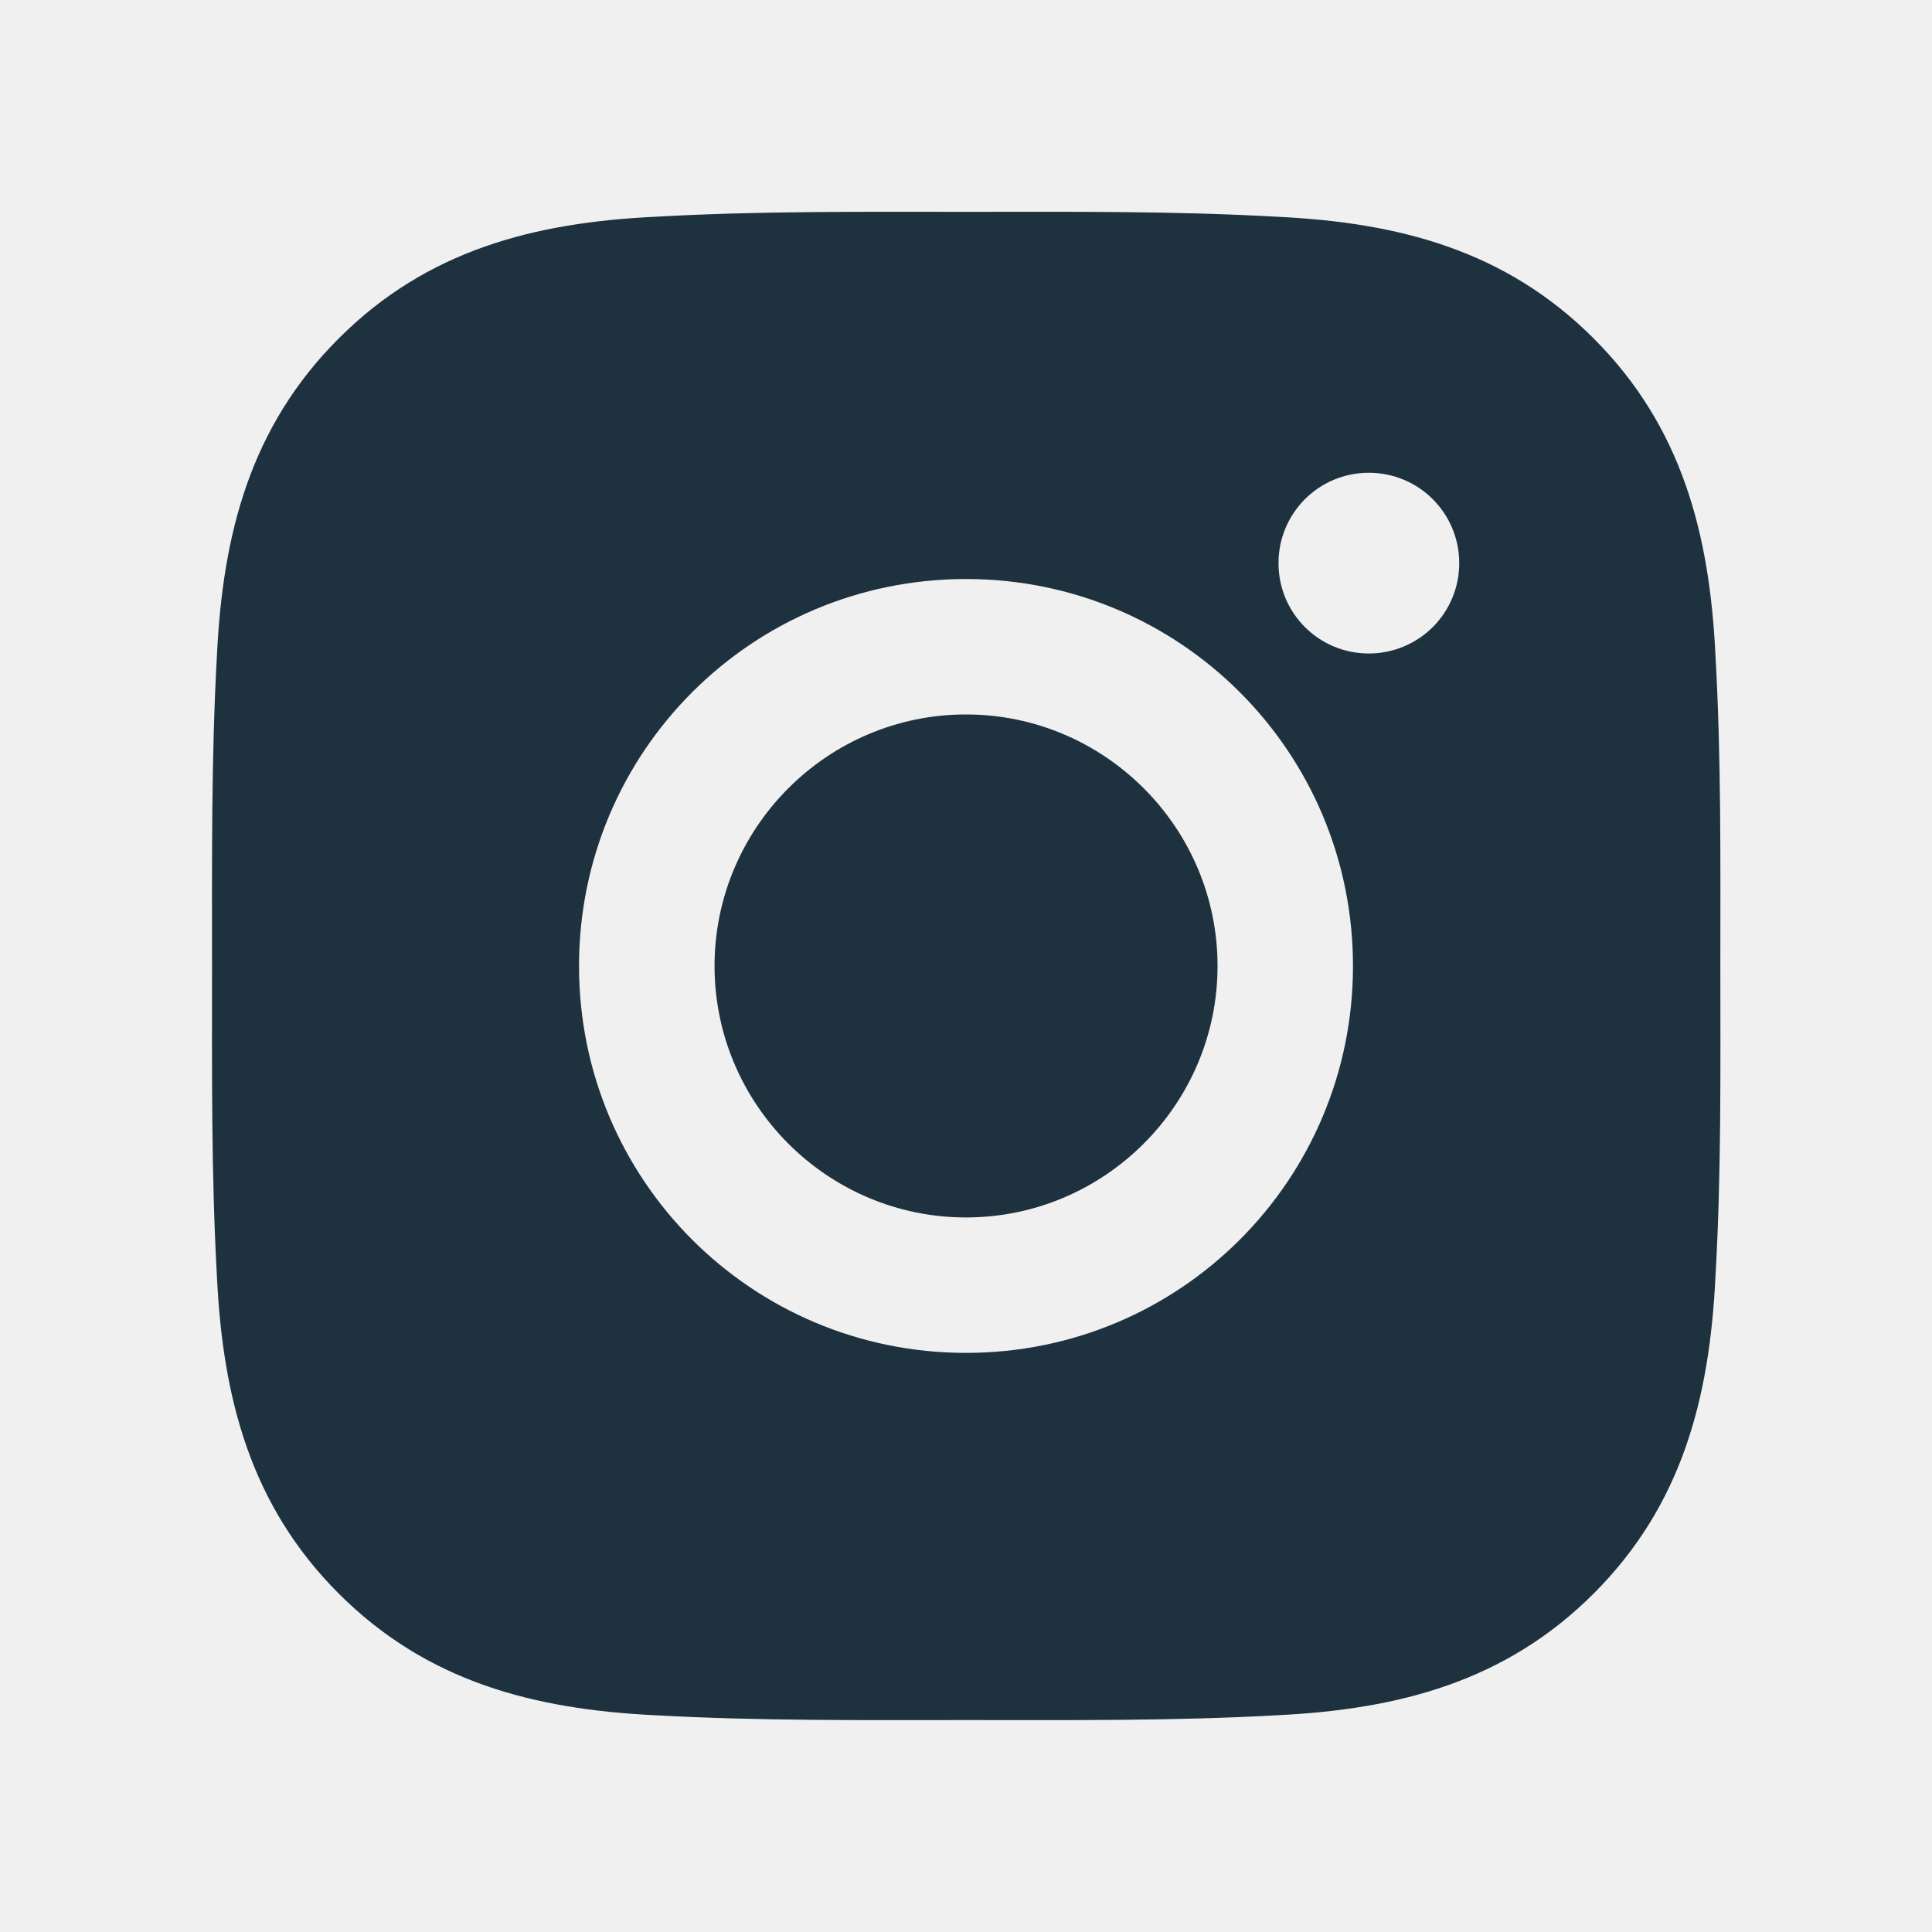
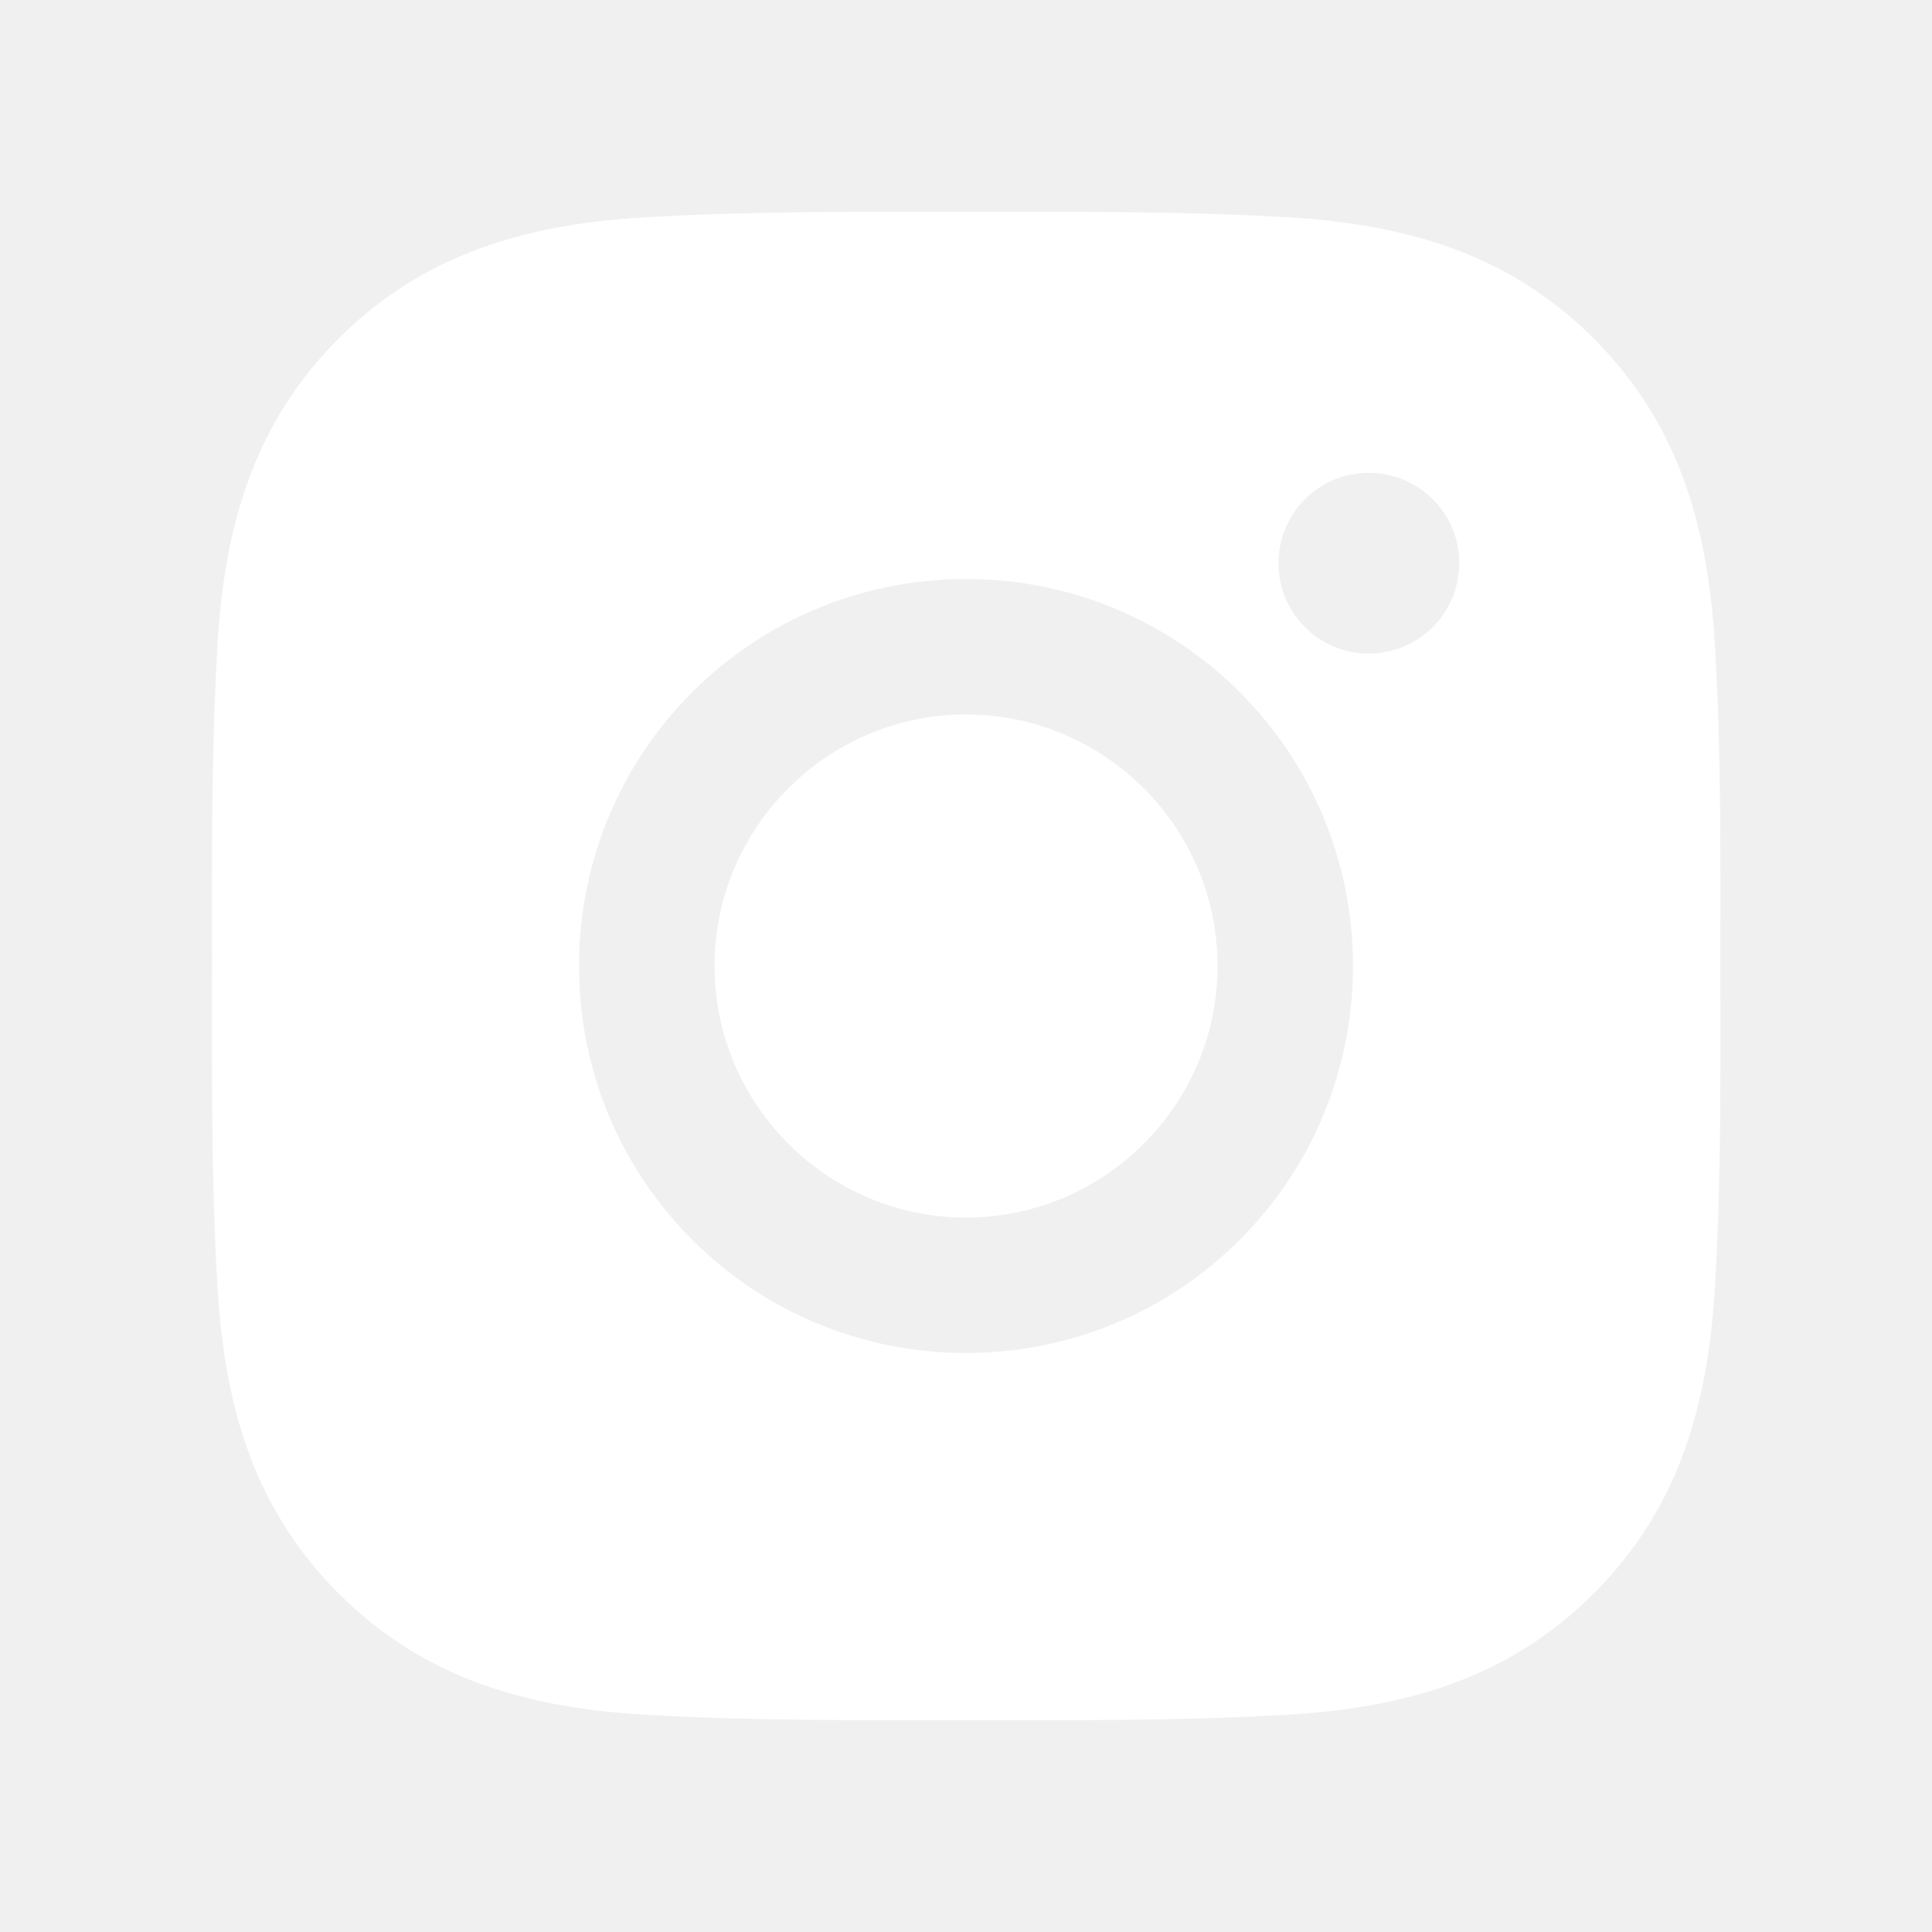
<svg xmlns="http://www.w3.org/2000/svg" width="20" height="20" viewBox="0 0 20 20" fill="none">
-   <path d="M10 7.396C8.566 7.396 7.397 8.566 7.397 10C7.397 11.433 8.566 12.603 10 12.603C11.434 12.603 12.604 11.433 12.604 10C12.604 8.566 11.434 7.396 10 7.396ZM17.809 10C17.809 8.921 17.819 7.853 17.758 6.777C17.697 5.527 17.412 4.418 16.498 3.504C15.582 2.587 14.475 2.304 13.225 2.244C12.147 2.183 11.078 2.193 10.002 2.193C8.924 2.193 7.856 2.183 6.779 2.244C5.529 2.304 4.42 2.589 3.506 3.504C2.59 4.42 2.307 5.527 2.246 6.777C2.186 7.855 2.195 8.923 2.195 10C2.195 11.076 2.186 12.146 2.246 13.222C2.307 14.472 2.592 15.582 3.506 16.496C4.422 17.412 5.529 17.695 6.779 17.756C7.858 17.816 8.926 17.806 10.002 17.806C11.08 17.806 12.149 17.816 13.225 17.756C14.475 17.695 15.584 17.41 16.498 16.496C17.414 15.58 17.697 14.472 17.758 13.222C17.82 12.146 17.809 11.078 17.809 10ZM10 14.005C7.783 14.005 5.994 12.216 5.994 10C5.994 7.783 7.783 5.994 10 5.994C12.217 5.994 14.006 7.783 14.006 10C14.006 12.216 12.217 14.005 10 14.005ZM14.17 6.765C13.652 6.765 13.235 6.347 13.235 5.83C13.235 5.312 13.652 4.894 14.17 4.894C14.688 4.894 15.106 5.312 15.106 5.83C15.106 5.953 15.082 6.074 15.035 6.188C14.988 6.301 14.919 6.405 14.832 6.492C14.745 6.578 14.642 6.647 14.528 6.694C14.415 6.741 14.293 6.765 14.17 6.765Z" fill="#1E313F" />
+   <path d="M10 7.396C8.566 7.396 7.397 8.566 7.397 10C7.397 11.434 8.566 12.604 10 12.604C11.434 12.604 12.604 11.434 12.604 10C12.604 8.566 11.434 7.396 10 7.396ZM17.809 10C17.809 8.922 17.819 7.854 17.758 6.777C17.697 5.527 17.412 4.418 16.498 3.504C15.582 2.588 14.475 2.305 13.225 2.244C12.147 2.184 11.078 2.193 10.002 2.193C8.924 2.193 7.856 2.184 6.779 2.244C5.529 2.305 4.42 2.59 3.506 3.504C2.59 4.42 2.307 5.527 2.246 6.777C2.186 7.855 2.195 8.924 2.195 10C2.195 11.076 2.186 12.146 2.246 13.223C2.307 14.473 2.592 15.582 3.506 16.496C4.422 17.412 5.529 17.695 6.779 17.756C7.858 17.816 8.926 17.807 10.002 17.807C11.08 17.807 12.149 17.816 13.225 17.756C14.475 17.695 15.584 17.41 16.498 16.496C17.414 15.58 17.697 14.473 17.758 13.223C17.82 12.146 17.809 11.078 17.809 10ZM10 14.006C7.783 14.006 5.994 12.217 5.994 10C5.994 7.783 7.783 5.994 10 5.994C12.217 5.994 14.006 7.783 14.006 10C14.006 12.217 12.217 14.006 10 14.006ZM14.17 6.766C13.652 6.766 13.235 6.348 13.235 5.83C13.235 5.312 13.652 4.895 14.17 4.895C14.688 4.895 15.106 5.312 15.106 5.83C15.106 5.953 15.082 6.075 15.035 6.188C14.988 6.302 14.919 6.405 14.832 6.492C14.745 6.579 14.642 6.648 14.528 6.695C14.415 6.742 14.293 6.766 14.17 6.766Z" fill="white" />
</svg>
